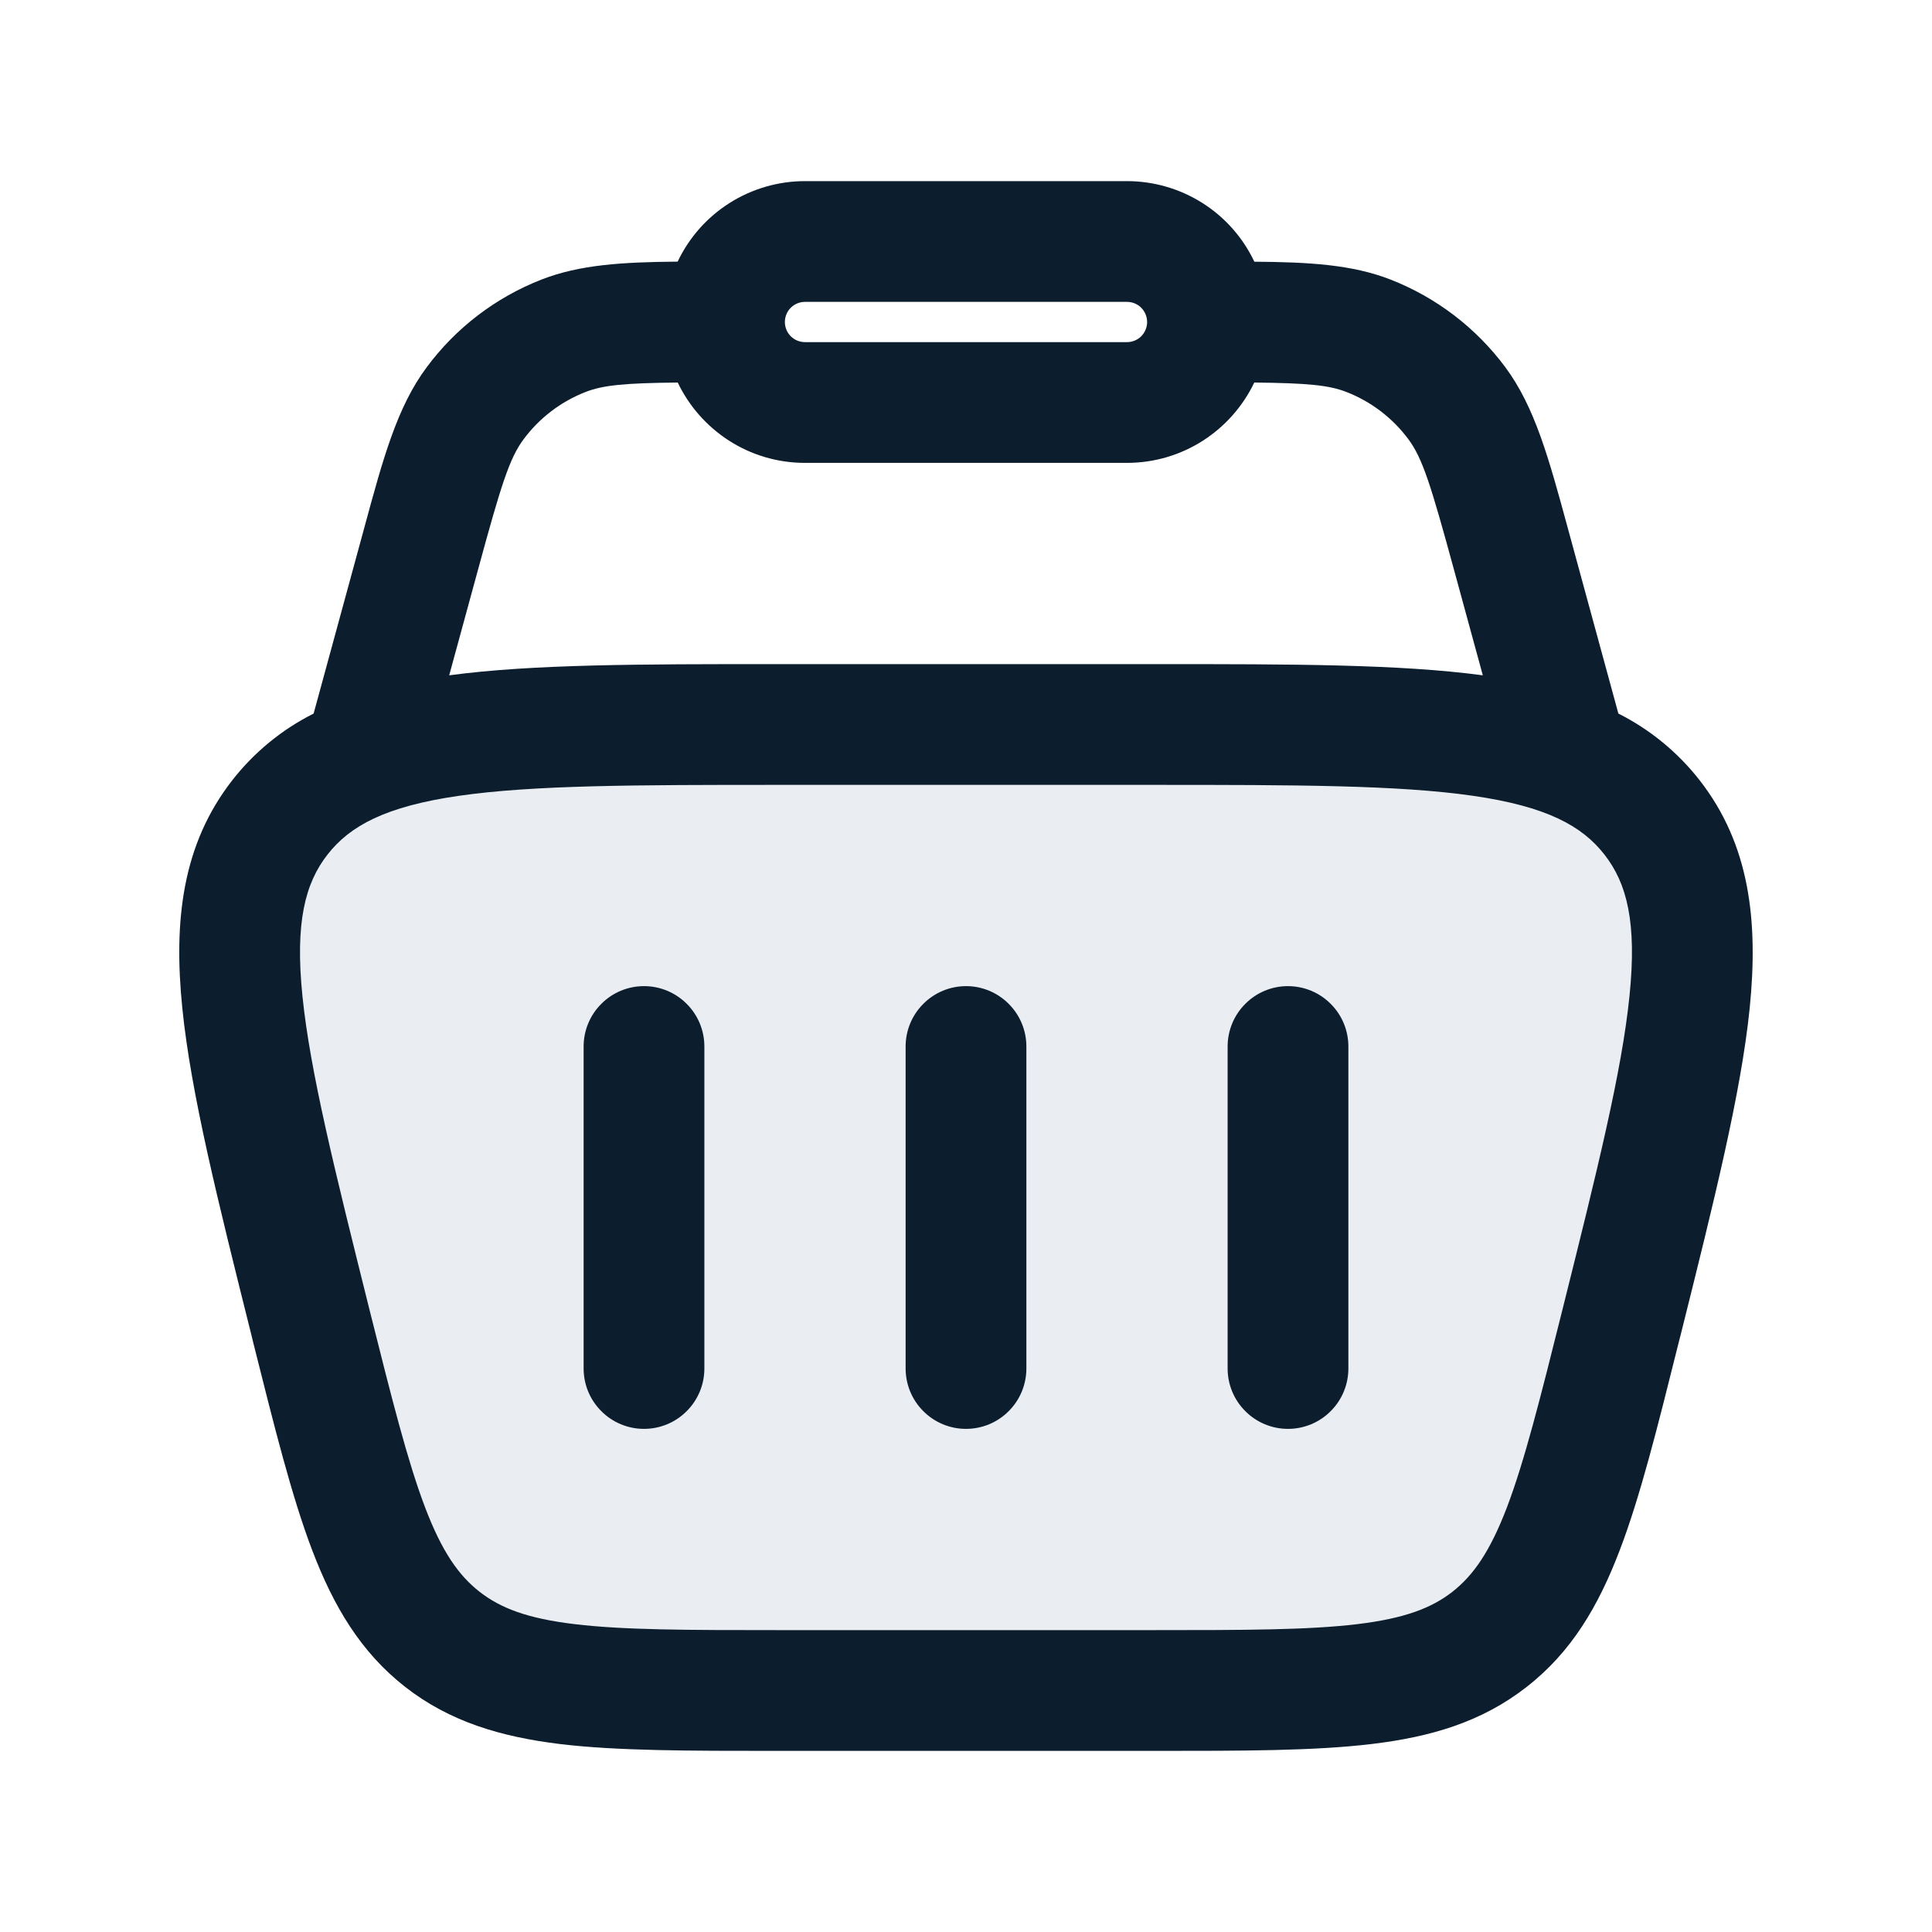
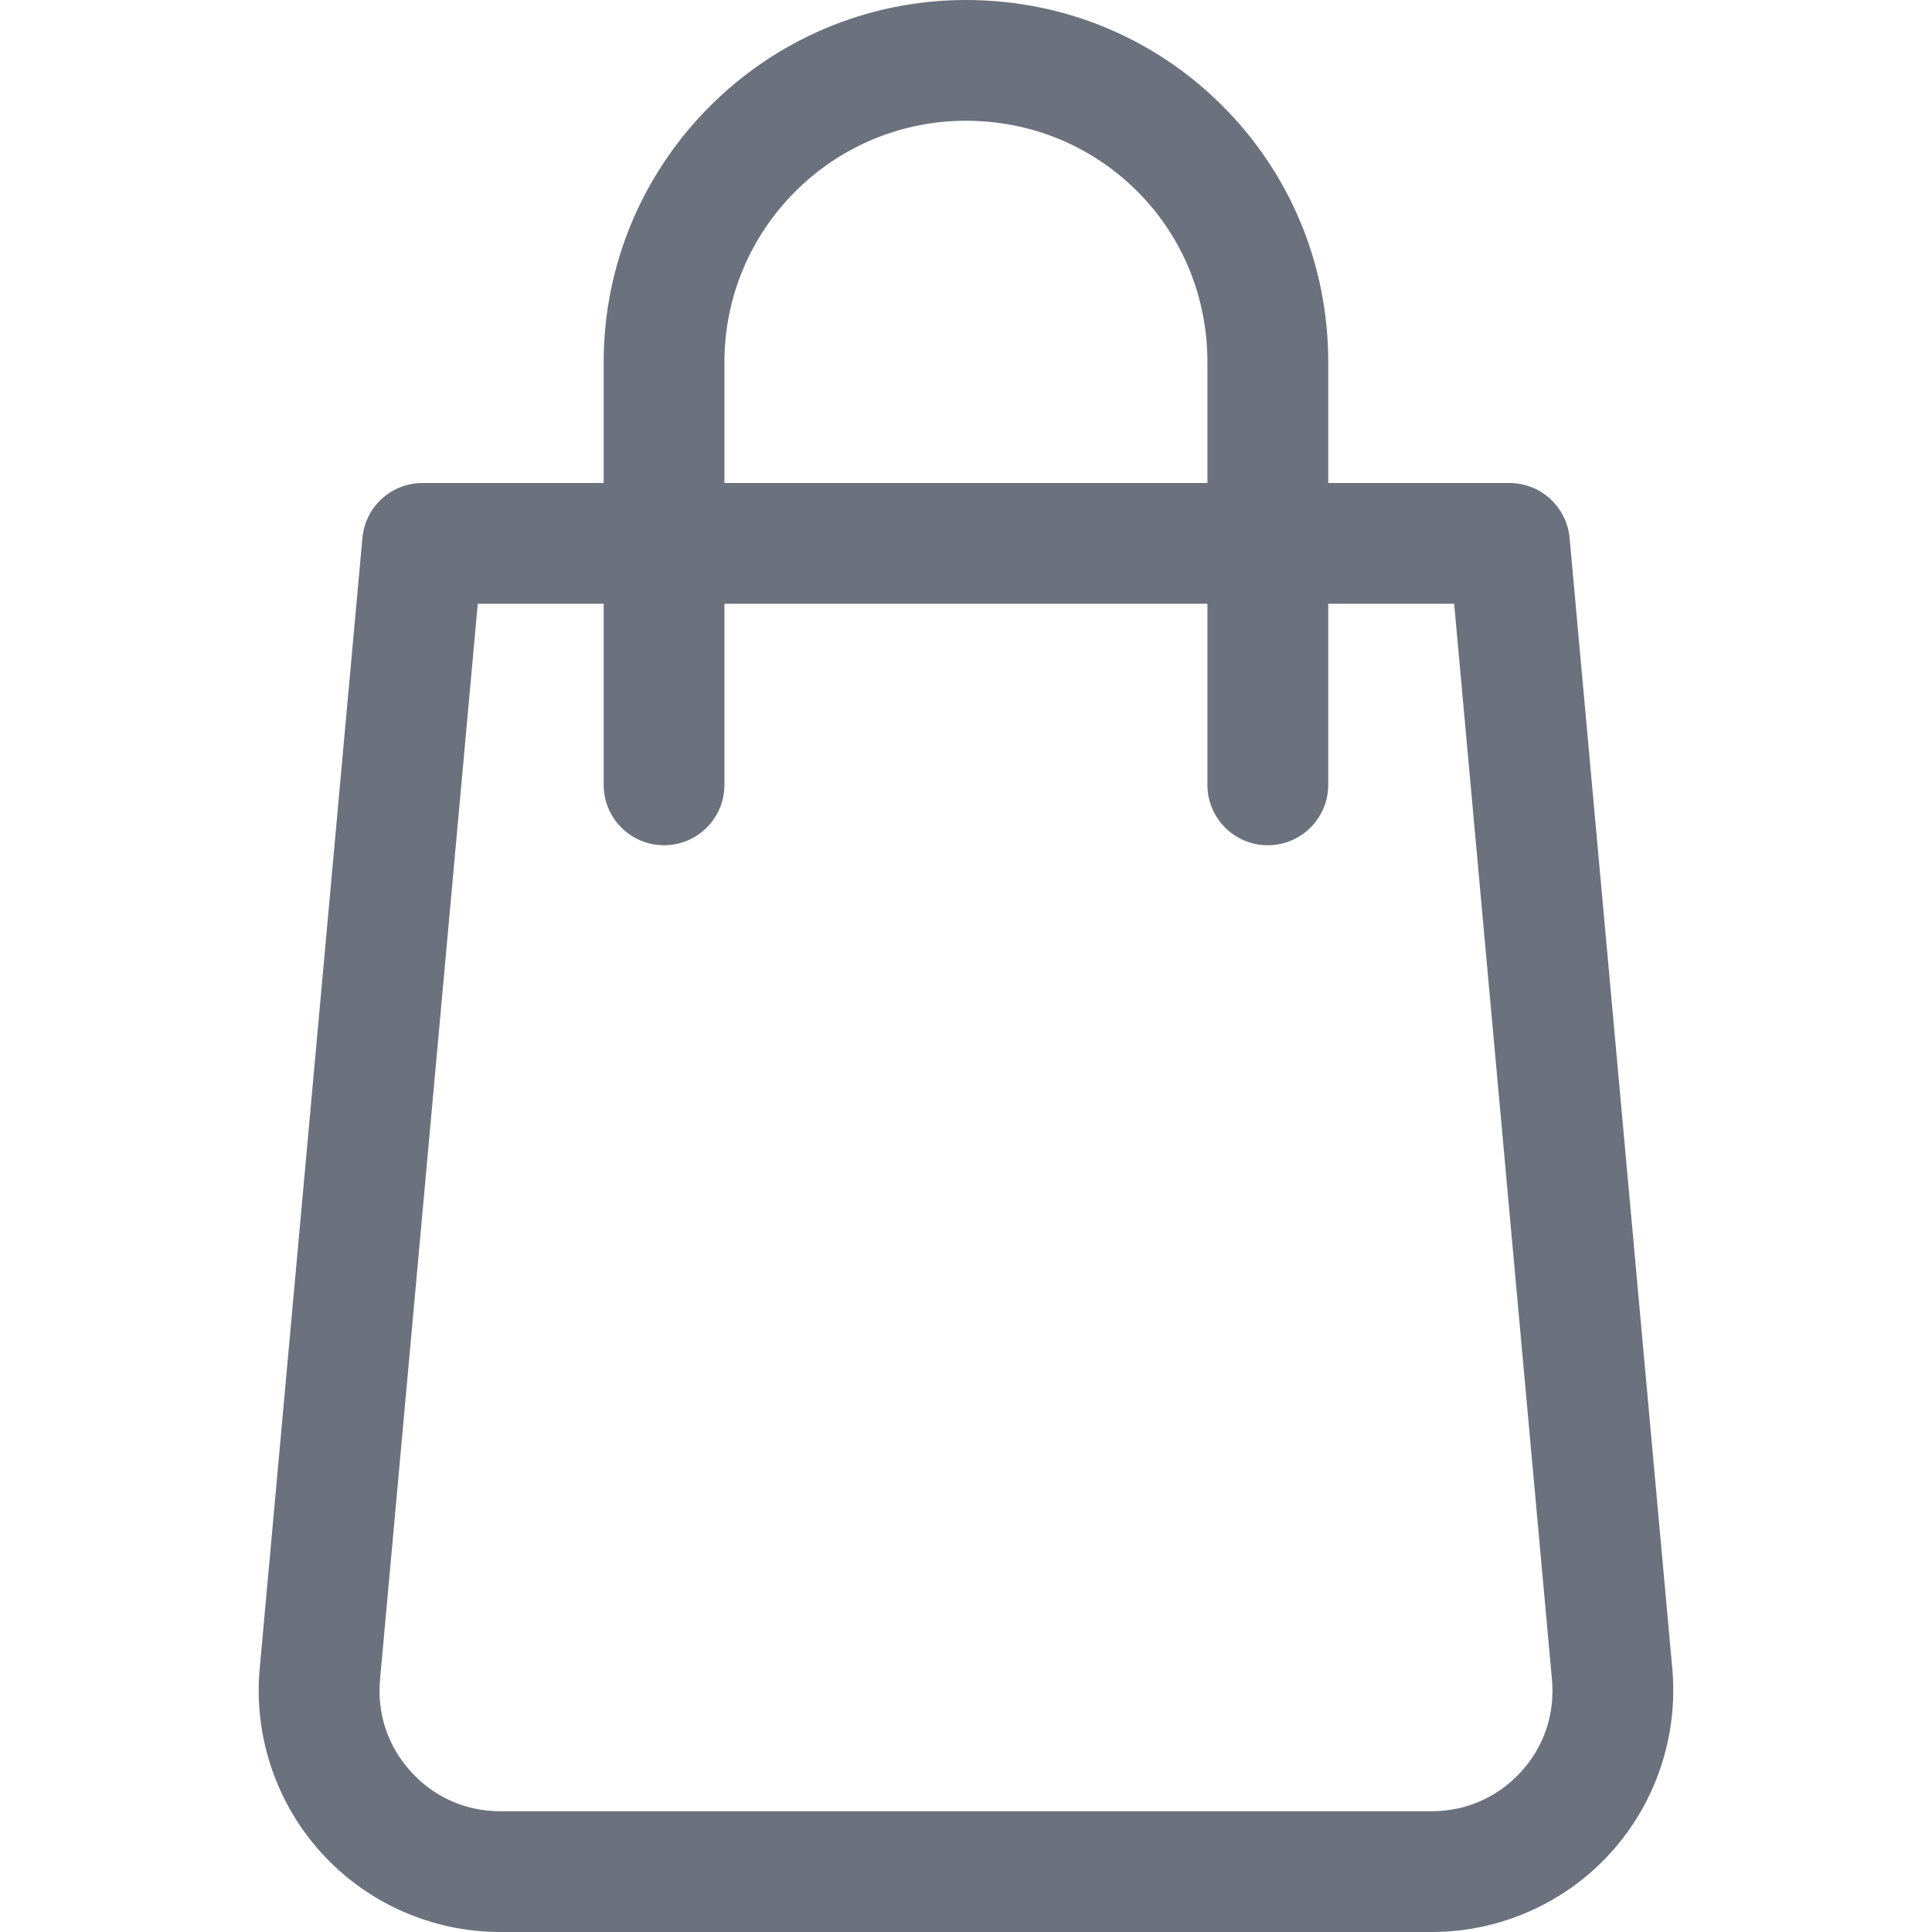
<svg xmlns="http://www.w3.org/2000/svg" width="24" height="24" viewBox="0 0 24 24" fill="none">
-   <path d="M5.1 9L3 10.5L4.5 19.2L6 21L18.9 20.4L21 11.4L19.2 9.3L5.1 9Z" fill="#748BA0" fill-opacity="0.15" />
-   <path d="M8.75 13C8.75 12.801 8.671 12.61 8.53 12.47C8.39 12.329 8.199 12.25 8 12.25C7.801 12.25 7.61 12.329 7.47 12.47C7.329 12.61 7.25 12.801 7.25 13V17C7.25 17.199 7.329 17.39 7.47 17.53C7.61 17.671 7.801 17.75 8 17.75C8.199 17.75 8.39 17.671 8.53 17.53C8.671 17.39 8.75 17.199 8.75 17V13ZM16 12.25C16.199 12.25 16.39 12.329 16.53 12.47C16.671 12.61 16.75 12.801 16.75 13V17C16.75 17.199 16.671 17.39 16.53 17.53C16.39 17.671 16.199 17.75 16 17.75C15.801 17.75 15.61 17.671 15.47 17.53C15.329 17.39 15.25 17.199 15.25 17V13C15.25 12.801 15.329 12.61 15.47 12.47C15.61 12.329 15.801 12.25 16 12.25ZM12.75 13C12.75 12.801 12.671 12.61 12.53 12.47C12.39 12.329 12.199 12.25 12 12.25C11.801 12.25 11.61 12.329 11.47 12.47C11.329 12.61 11.25 12.801 11.25 13V17C11.25 17.199 11.329 17.39 11.47 17.53C11.61 17.671 11.801 17.75 12 17.75C12.199 17.75 12.39 17.671 12.53 17.53C12.671 17.39 12.75 17.199 12.75 17V13Z" fill="#0C1D2E" />
-   <path fill-rule="evenodd" clip-rule="evenodd" d="M17.274 3.473C16.798 3.287 16.265 3.256 15.582 3.251C15.44 2.951 15.216 2.698 14.936 2.521C14.656 2.344 14.331 2.25 14 2.25H10C9.669 2.25 9.344 2.344 9.064 2.521C8.784 2.698 8.56 2.951 8.418 3.25C7.734 3.256 7.202 3.287 6.726 3.473C6.158 3.695 5.663 4.073 5.3 4.563C4.933 5.056 4.76 5.69 4.524 6.561L3.896 8.864C3.502 9.062 3.157 9.345 2.886 9.692C2.264 10.489 2.154 11.438 2.265 12.526C2.372 13.582 2.705 14.912 3.121 16.576L3.147 16.683C3.411 17.735 3.624 18.59 3.878 19.257C4.143 19.953 4.48 20.523 5.034 20.956C5.589 21.389 6.224 21.576 6.963 21.666C7.671 21.75 8.553 21.75 9.638 21.75H14.362C15.447 21.75 16.328 21.75 17.037 21.665C17.777 21.577 18.411 21.389 18.965 20.955C19.52 20.523 19.856 19.953 20.121 19.257C20.376 18.59 20.589 17.735 20.852 16.682L20.879 16.577C21.295 14.912 21.627 13.582 21.735 12.527C21.845 11.437 21.735 10.489 21.113 9.692C20.842 9.345 20.497 9.062 20.104 8.864L19.476 6.561C19.239 5.69 19.066 5.056 18.7 4.562C18.336 4.072 17.842 3.695 17.274 3.473ZM7.272 4.87C7.492 4.784 7.758 4.759 8.419 4.752C8.701 5.342 9.303 5.75 9.999 5.75H13.999C14.697 5.75 15.299 5.342 15.581 4.752C16.242 4.759 16.508 4.784 16.728 4.87C17.034 4.99 17.3 5.193 17.496 5.457C17.672 5.694 17.775 6.025 18.066 7.092L18.42 8.389C17.382 8.25 16.042 8.25 14.377 8.25H9.622C7.958 8.25 6.618 8.25 5.58 8.389L5.934 7.092C6.224 6.025 6.328 5.694 6.504 5.457C6.7 5.193 6.966 4.99 7.272 4.87ZM10 3.75C9.934 3.75 9.87 3.776 9.823 3.823C9.776 3.87 9.75 3.934 9.75 4C9.75 4.066 9.776 4.13 9.823 4.177C9.87 4.224 9.934 4.25 10 4.25H14C14.066 4.25 14.13 4.224 14.177 4.177C14.223 4.13 14.25 4.066 14.25 4C14.25 3.934 14.223 3.87 14.177 3.823C14.13 3.776 14.066 3.75 14 3.75H10ZM4.069 10.615C4.348 10.258 4.789 10.018 5.699 9.886C6.63 9.752 7.892 9.75 9.685 9.75H14.315C16.108 9.75 17.369 9.752 18.3 9.886C19.211 10.018 19.652 10.258 19.931 10.616C20.21 10.973 20.336 11.458 20.242 12.374C20.147 13.31 19.843 14.534 19.408 16.274C19.131 17.382 18.938 18.15 18.72 18.724C18.508 19.278 18.301 19.571 18.042 19.774C17.783 19.976 17.448 20.105 16.859 20.176C16.249 20.249 15.459 20.25 14.315 20.25H9.685C8.541 20.25 7.75 20.249 7.141 20.176C6.551 20.106 6.217 19.976 5.958 19.774C5.698 19.571 5.491 19.278 5.28 18.724C5.062 18.15 4.869 17.382 4.591 16.274C4.157 14.534 3.852 13.31 3.757 12.374C3.664 11.458 3.79 10.972 4.069 10.615Z" fill="#0C1D2E" />
+   <path d="M20.774 20.729L19.498 6.683C19.462 6.295 19.138 6 18.75 6H16.5V4.5C16.5 3.294 16.033 2.162 15.185 1.314C14.338 0.467 13.206 0 11.999 0C9.518 0 7.499 2.019 7.499 4.5V6H5.249C4.861 6 4.537 6.295 4.502 6.683L3.226 20.729C3.149 21.566 3.431 22.402 3.998 23.023C4.565 23.645 5.372 24 6.214 24H17.787C18.628 24 19.435 23.645 20.002 23.023C20.569 22.402 20.849 21.566 20.774 20.729ZM8.999 4.5C8.999 2.845 10.345 1.5 11.999 1.5C12.805 1.5 13.559 1.81 14.125 2.374C14.691 2.938 14.999 3.695 14.999 4.5V6H8.999V4.5ZM18.893 22.012C18.605 22.326 18.212 22.5 17.785 22.5H6.214C5.788 22.5 5.393 22.326 5.107 22.011C4.819 21.696 4.682 21.29 4.721 20.863L5.935 7.5H7.499V9.75C7.499 10.164 7.835 10.5 8.249 10.5C8.663 10.5 8.999 10.164 8.999 9.75V7.5H14.999V9.75C14.999 10.164 15.335 10.5 15.749 10.5C16.163 10.5 16.5 10.164 16.5 9.75V7.5H18.064L19.279 20.865C19.318 21.29 19.181 21.698 18.893 22.012Z" fill="#6B717D" />
</svg>
